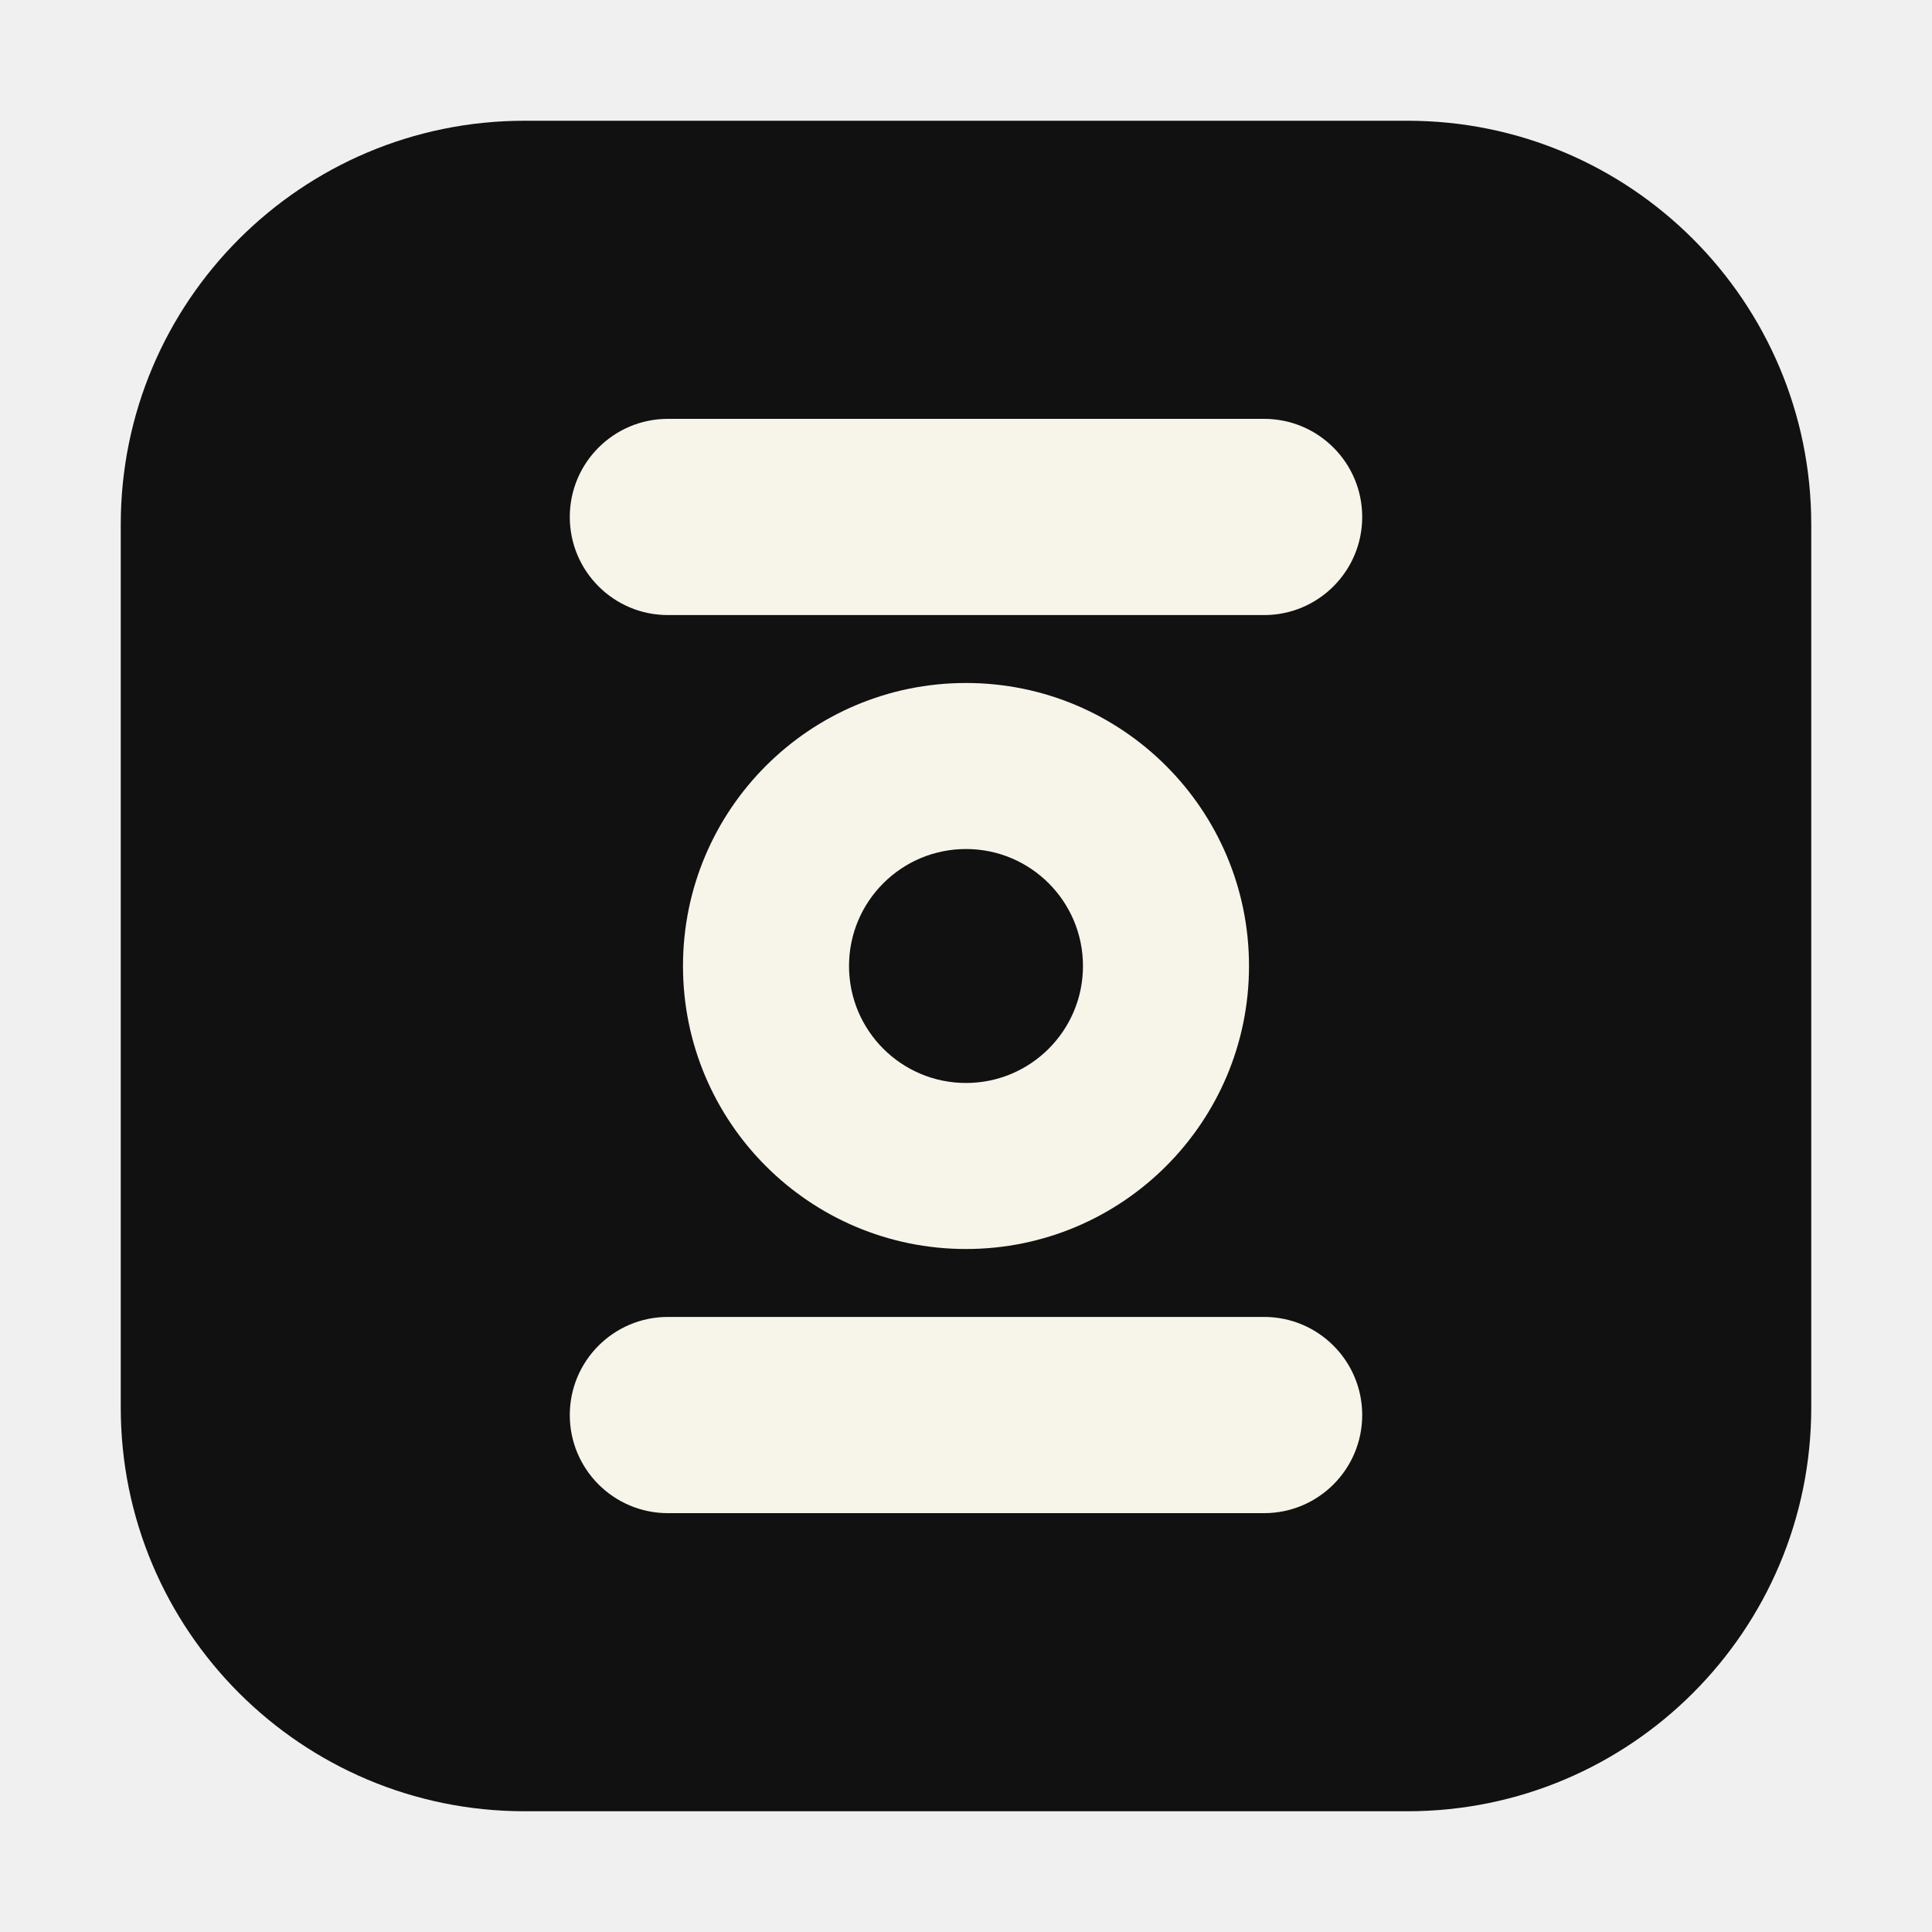
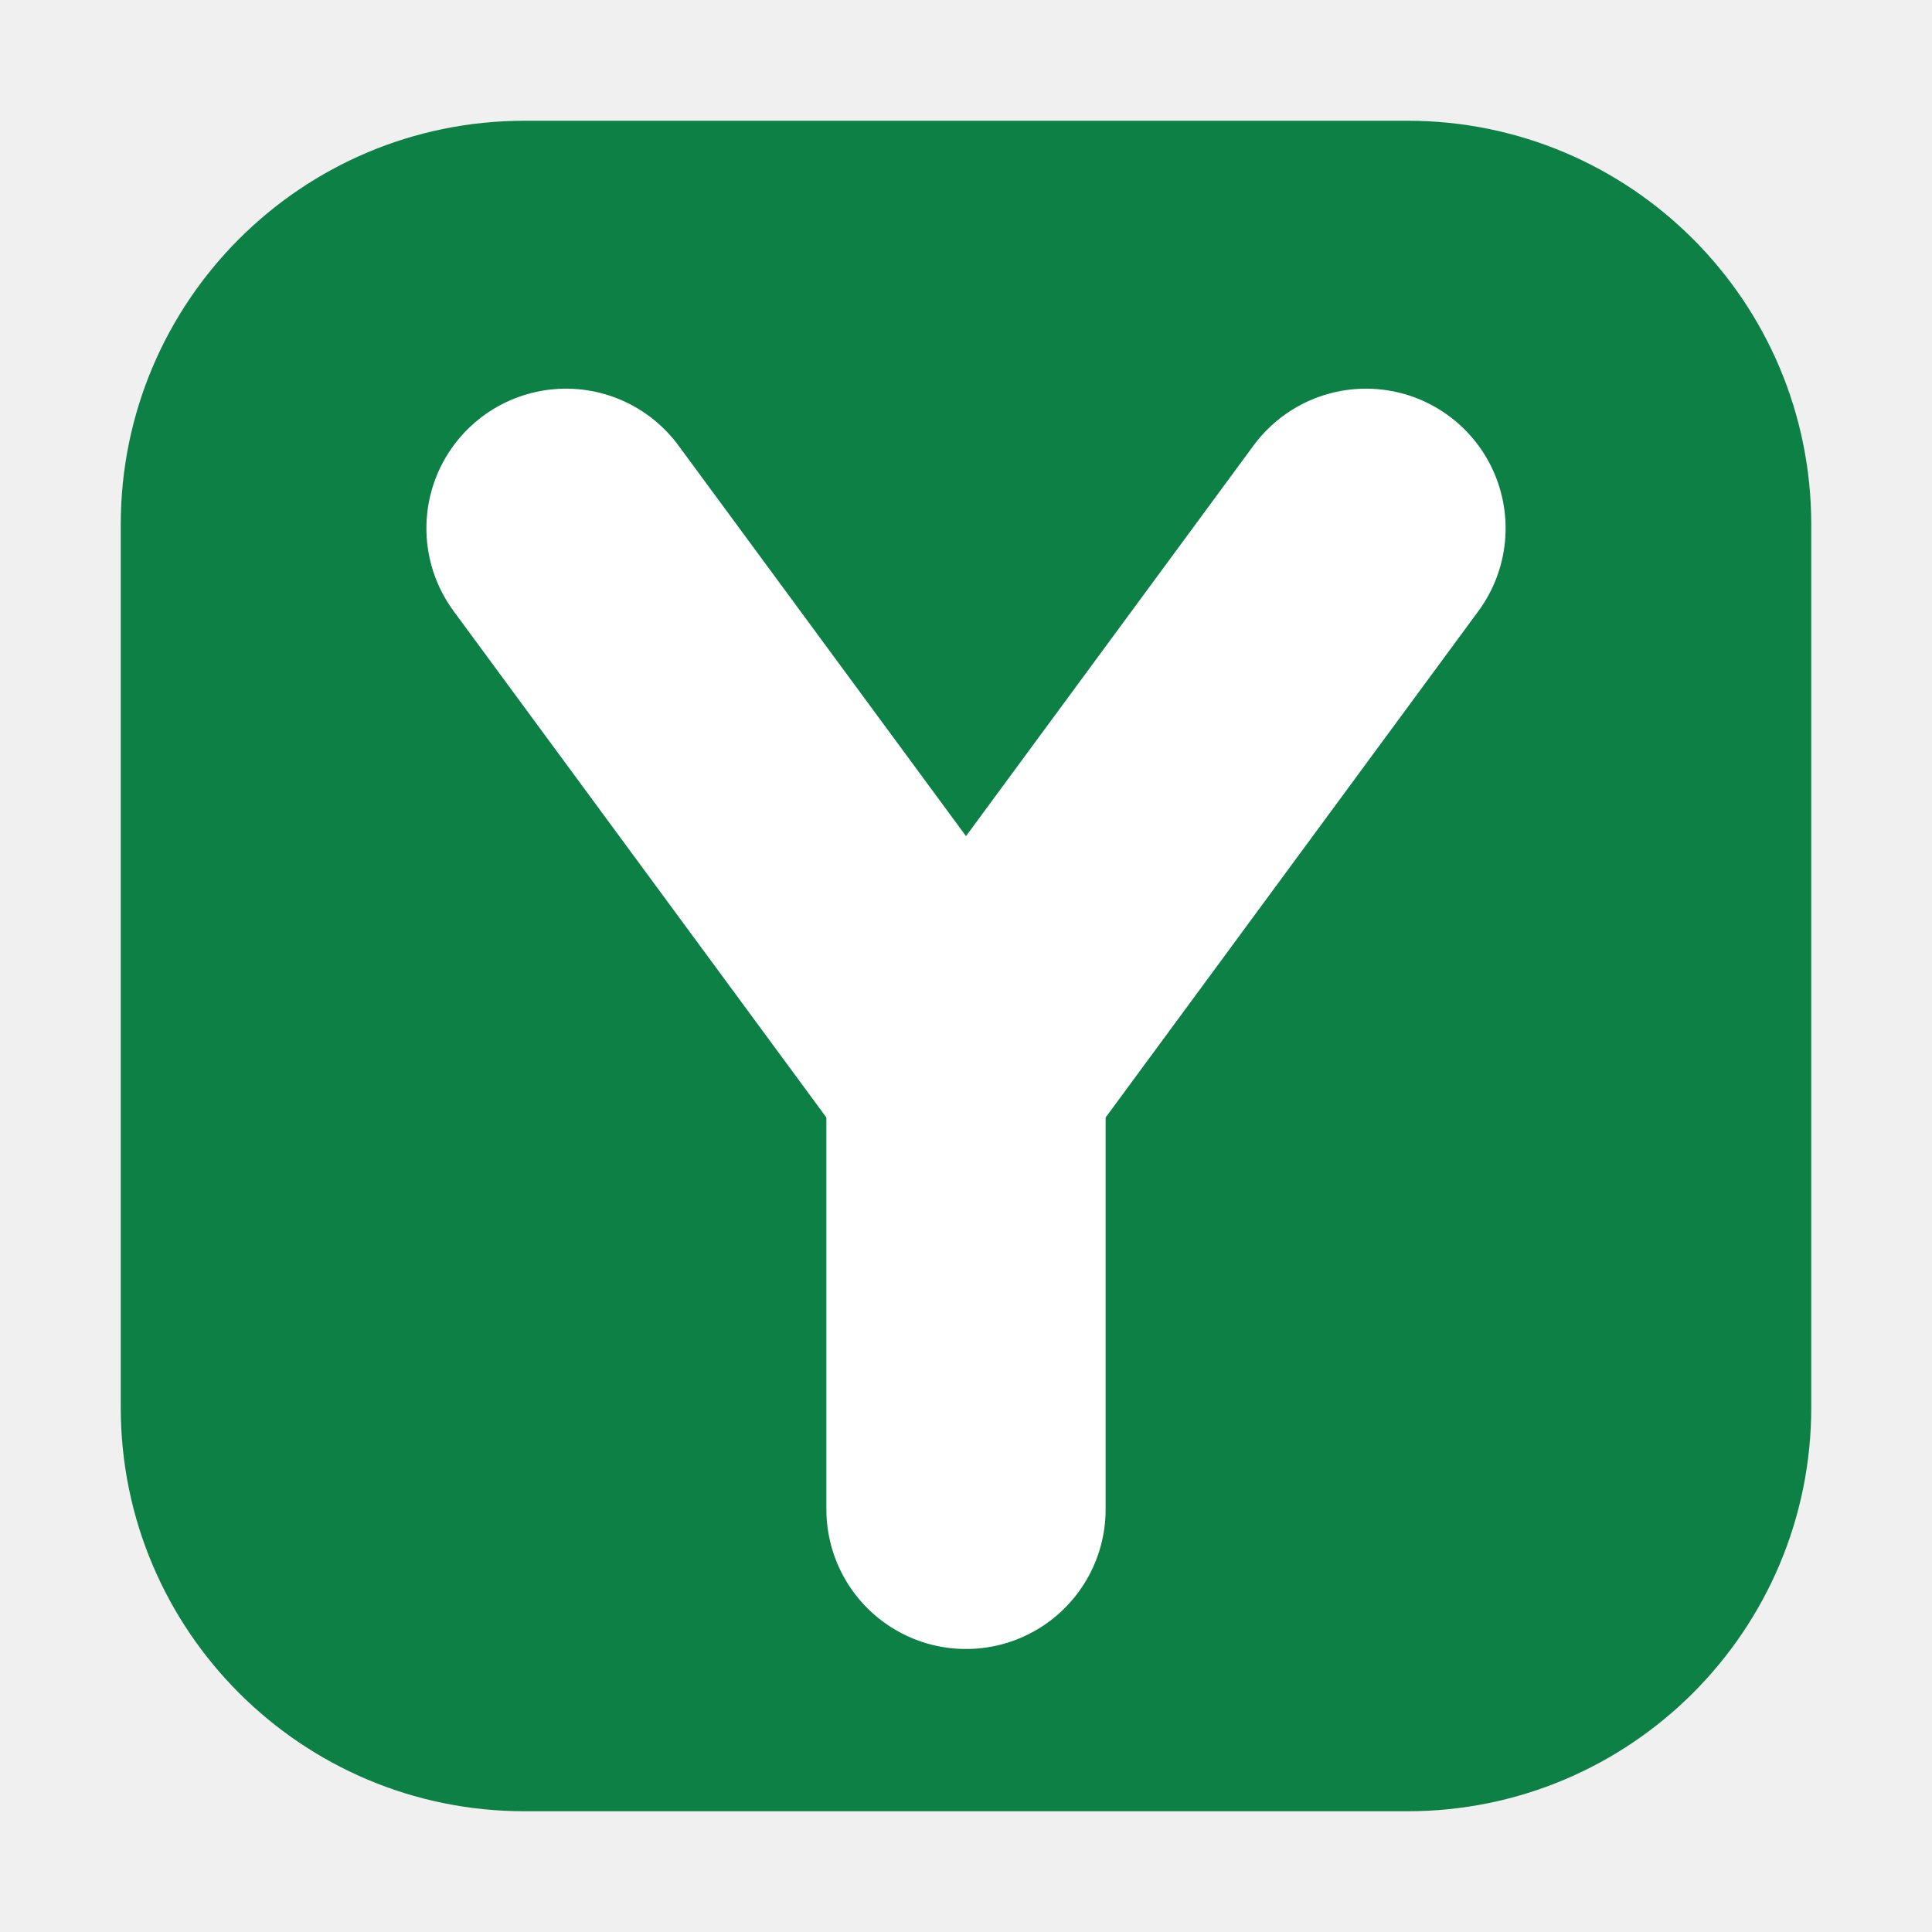
- <svg xmlns="http://www.w3.org/2000/svg" width="1024" height="1024" viewBox="0 0 1024 1024" role="img" aria-label="HOP app icon">
+ <svg xmlns="http://www.w3.org/2000/svg" width="1024" height="1024" viewBox="0 0 1024 1024" role="img" aria-label="YHWP app icon">
  <rect width="1024" height="1024" fill="none" />
-   <rect x="64" y="64" width="896" height="896" rx="214" fill="#111111" />
-   <g fill="#f7f4ea">
-     <rect x="302" y="222" width="420" height="104" rx="52" />
-     <path fill-rule="evenodd" d="M512 362a150 150 0 1 1 0 300 150 150 0 0 1 0-300zm0 88a62 62 0 1 0 0 124 62 62 0 0 0 0-124z" />
-     <rect x="302" y="698" width="420" height="104" rx="52" />
+   <rect x="64" y="64" width="896" height="896" rx="214" fill="#0d8045" />
+   <g stroke="#ffffff" stroke-width="148" stroke-linecap="round" stroke-linejoin="round" fill="none">
+     <line x1="300" y1="280" x2="512" y2="568" />
+     <line x1="724" y1="280" x2="512" y2="568" />
+     <line x1="512" y1="568" x2="512" y2="800" />
  </g>
</svg>
